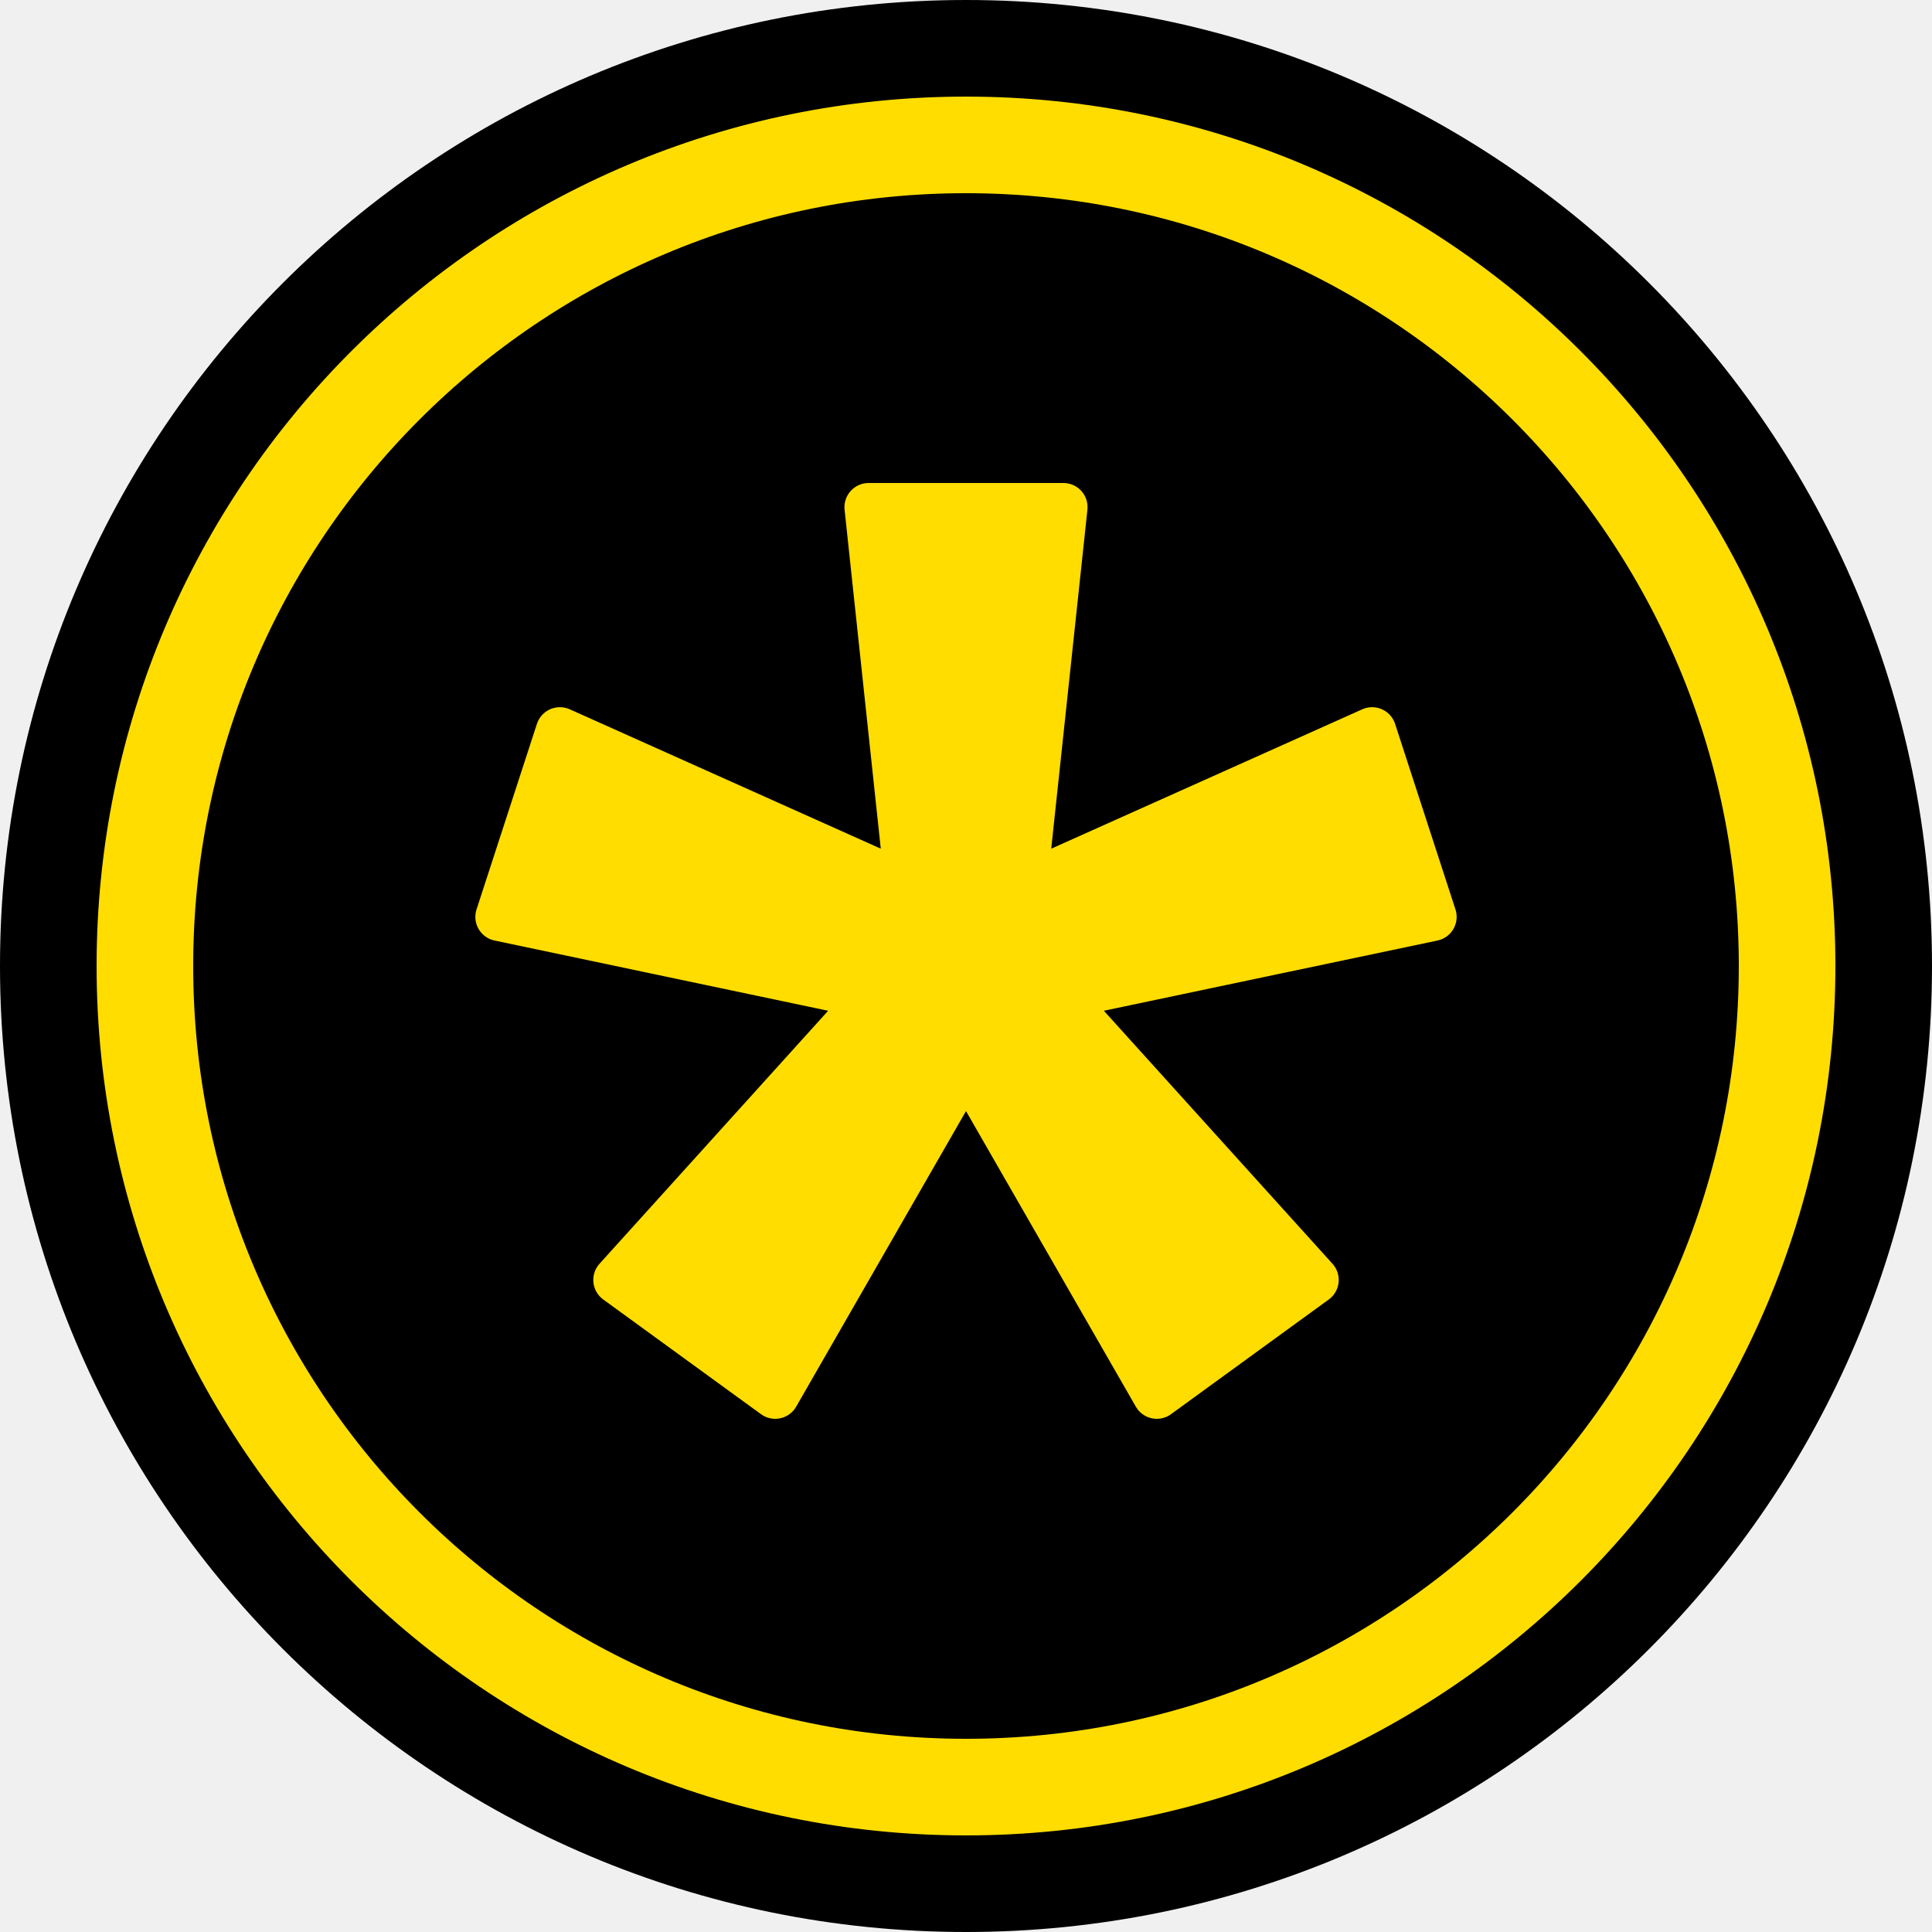
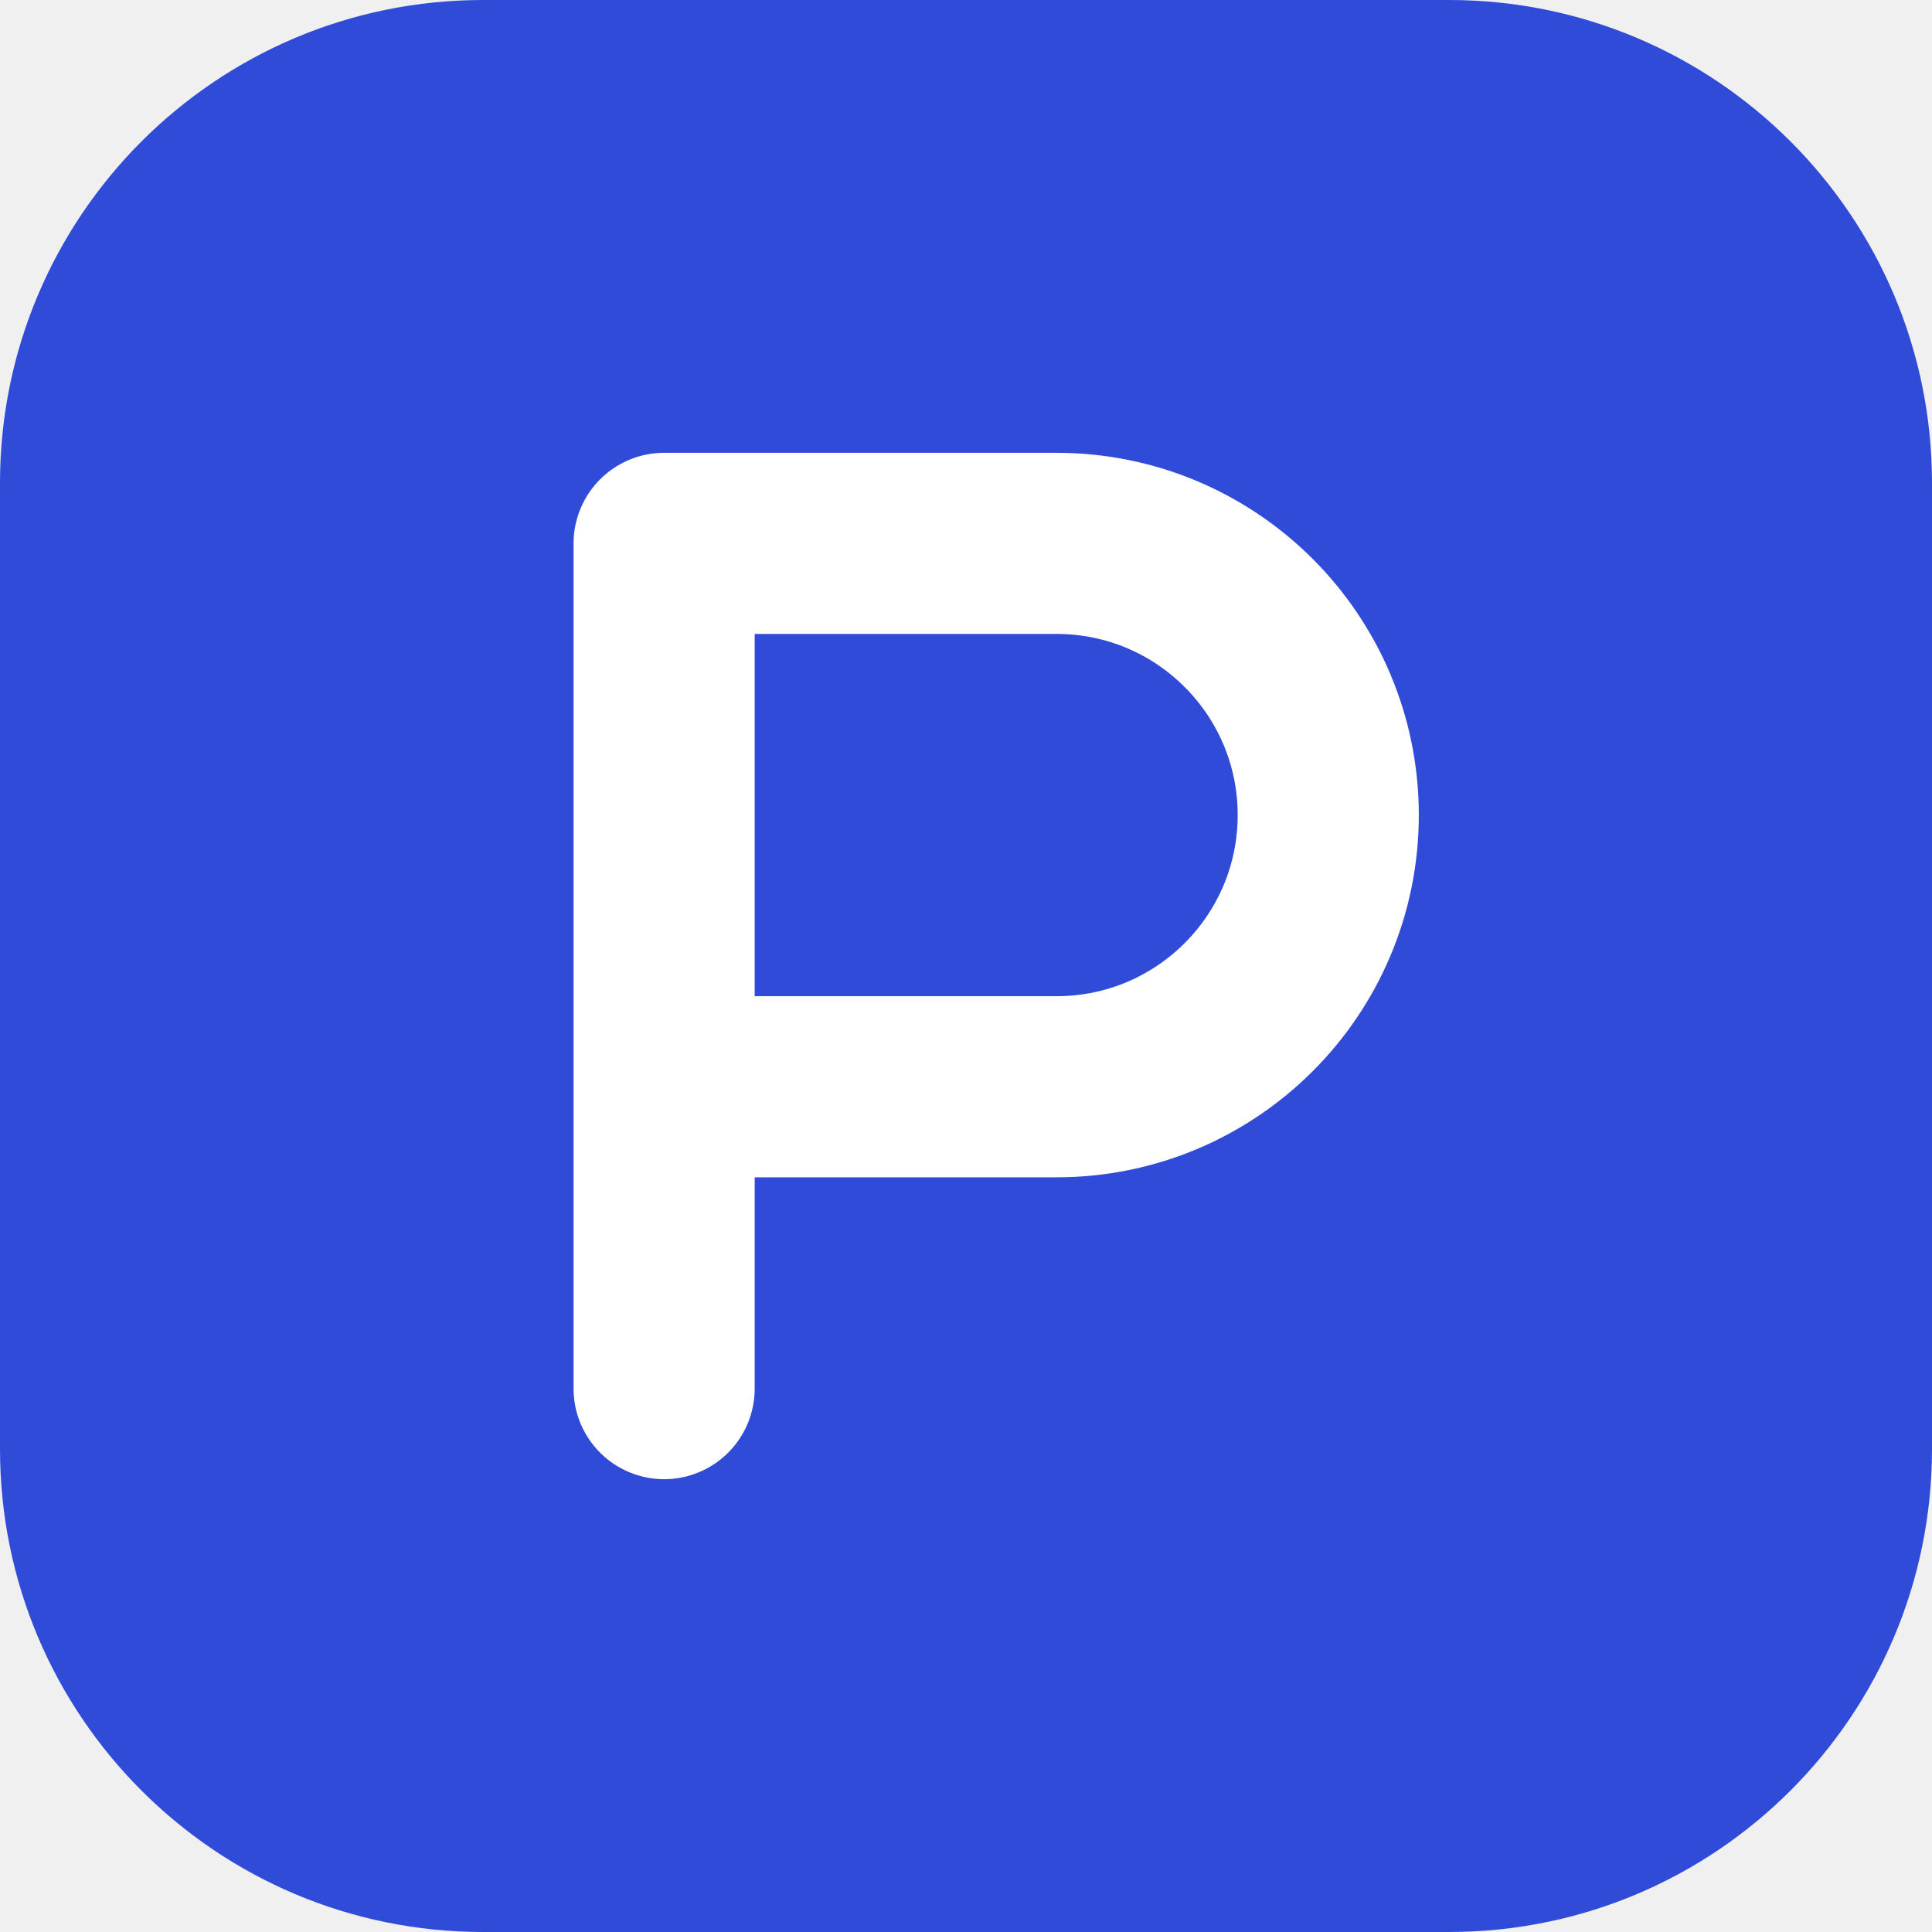
- <svg xmlns="http://www.w3.org/2000/svg" height="480" width="480">
-   <circle cx="240" cy="240" r="240" />
-   <g stroke="#fd0">
-     <path d="M240 36a204 204 0 1 1 0 408 204 204 0 1 1 0-408" fill="none" stroke-width="24" />
-     <path d="M215.8 126h48.4l-10.1 94.6 86.8-38.9 15 46.1-93.1 19.6 63.8 70.6-39.2 28.5L240 264l-47.4 82.5-39.2-28.5 63.8-70.6-93.1-19.6 15-46.1 86.8 38.9z" fill="#fd0" stroke-linejoin="round" stroke-width="12" />
-   </g>
+ <svg xmlns="http://www.w3.org/2000/svg" viewBox="0 0 32 32">
+   <rect width="32" height="32" rx="8" fill="#2F4BD8" />
+   <path d="M11 23V9h6.5a4.5 4.5 0 0 1 0 9H11" fill="none" stroke="#fff" stroke-width="3" stroke-linecap="round" stroke-linejoin="round" />
</svg>
